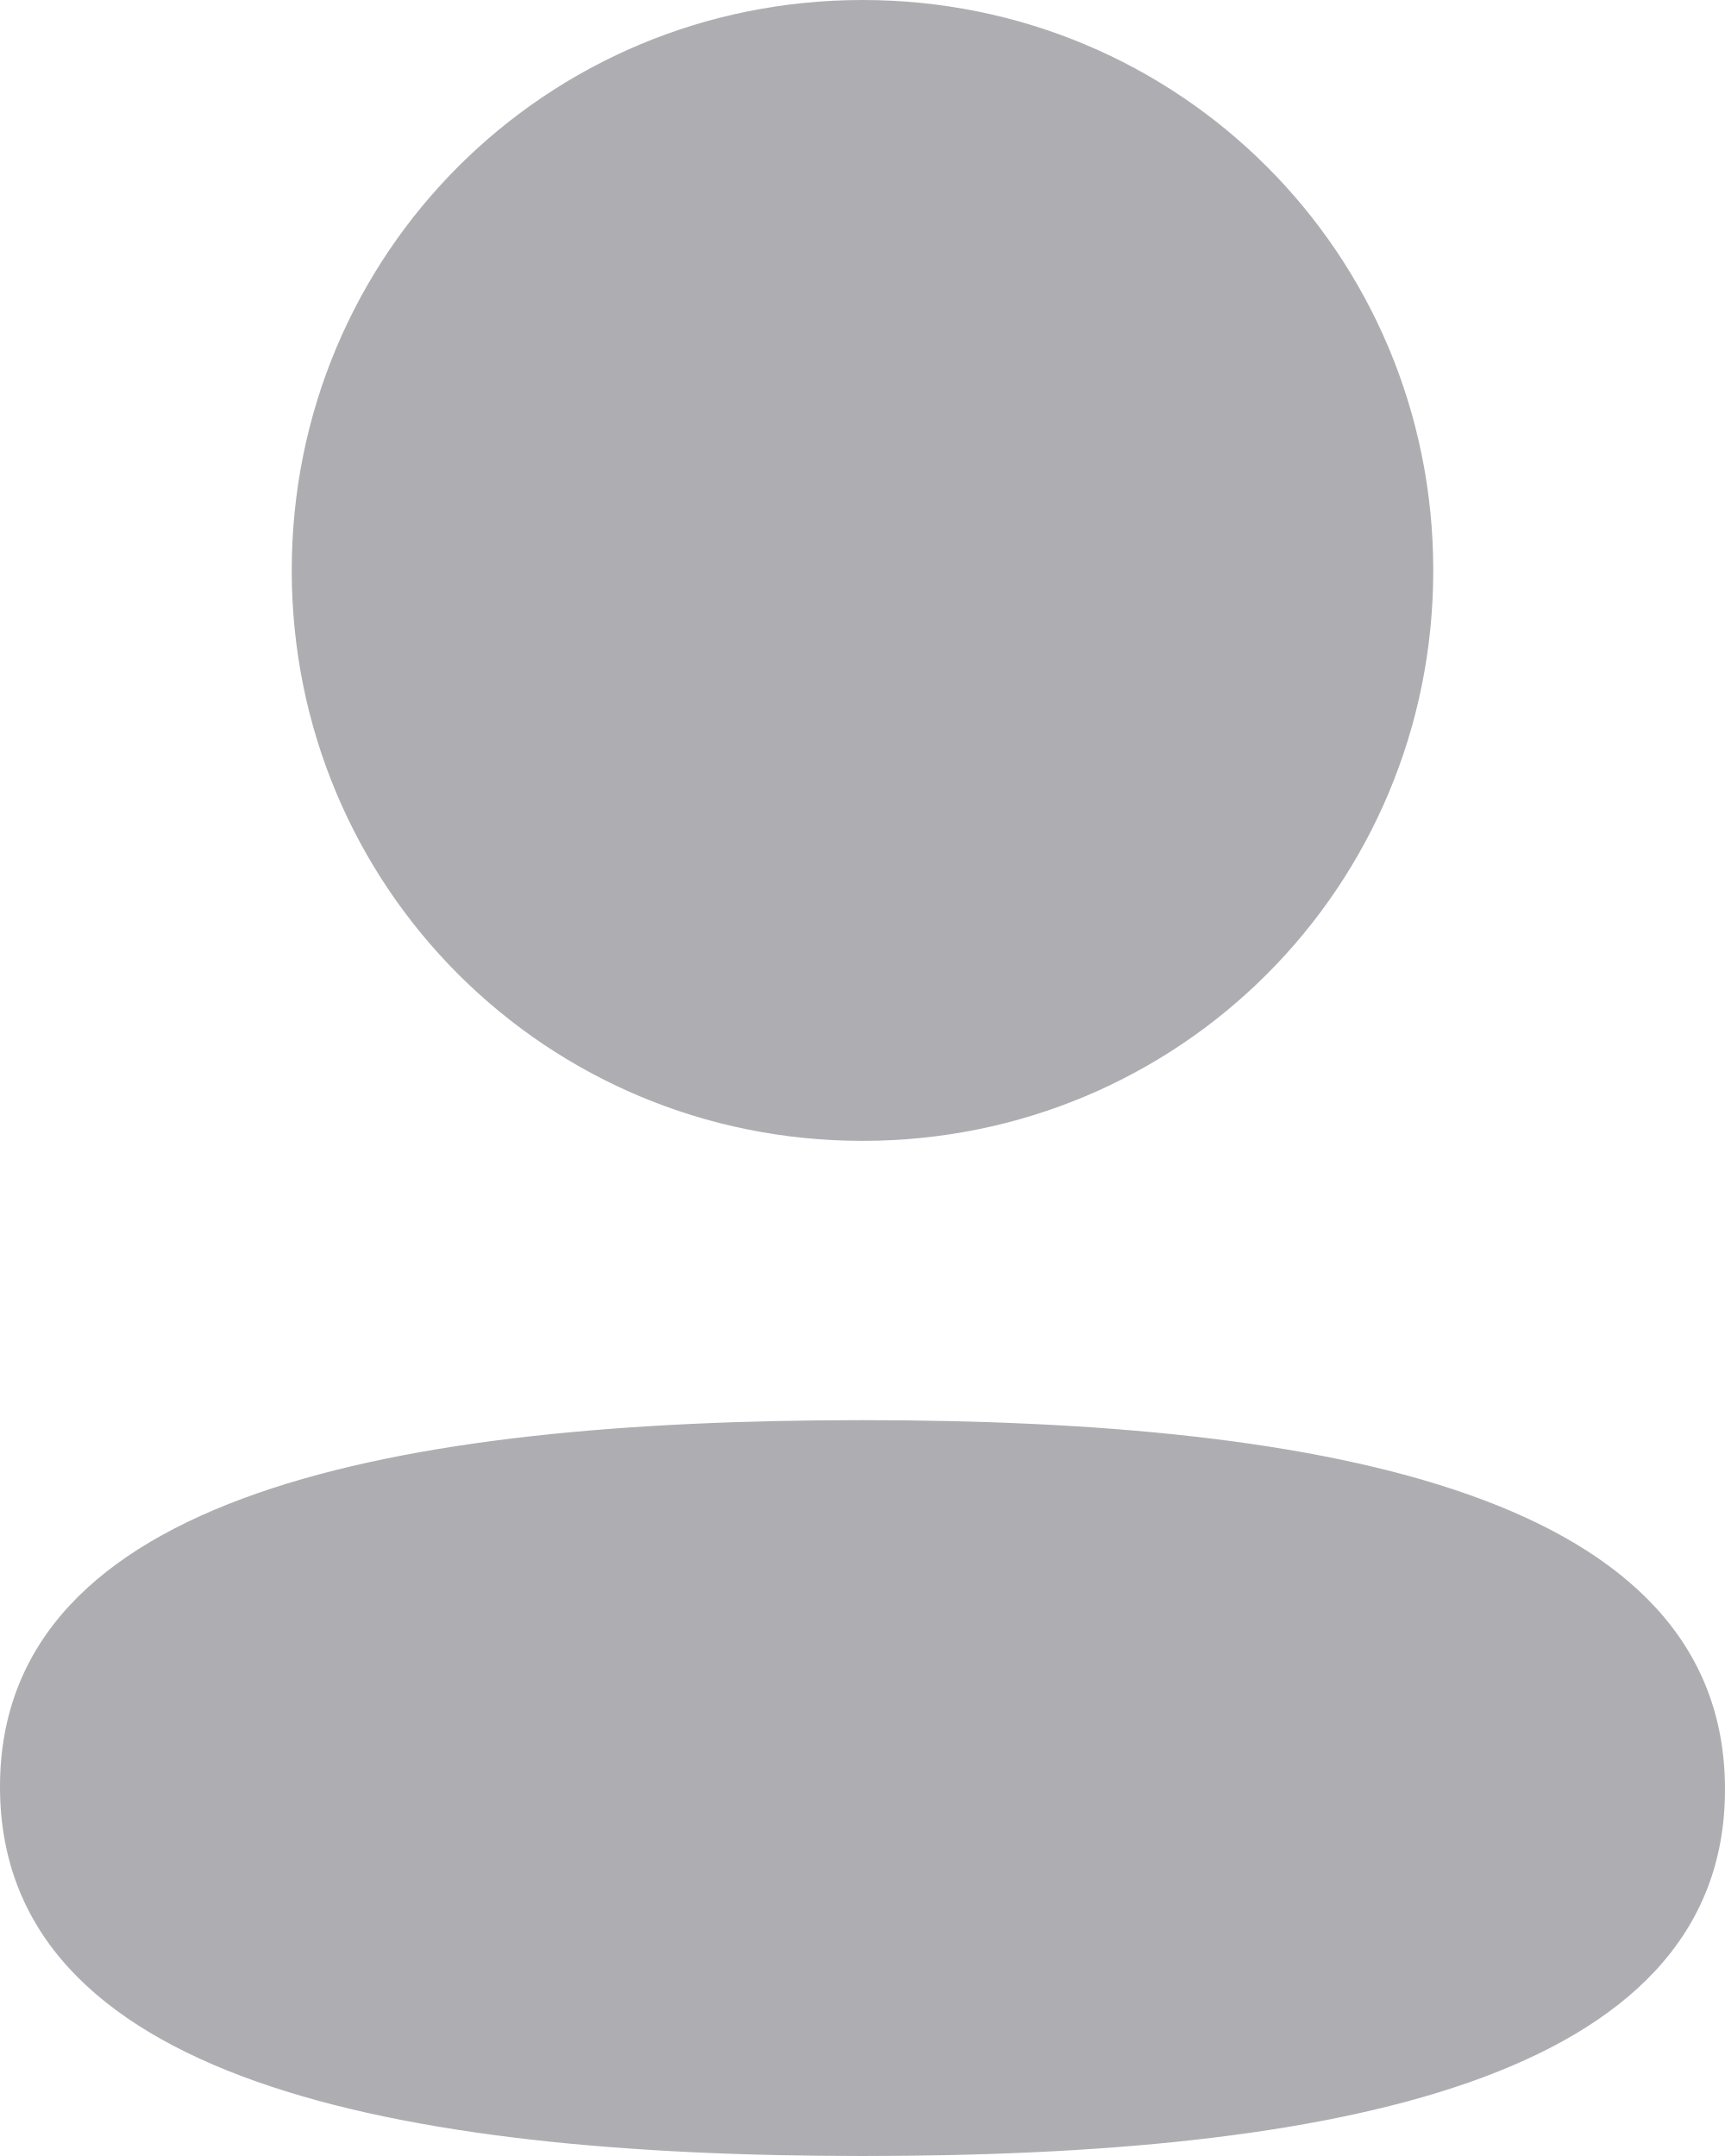
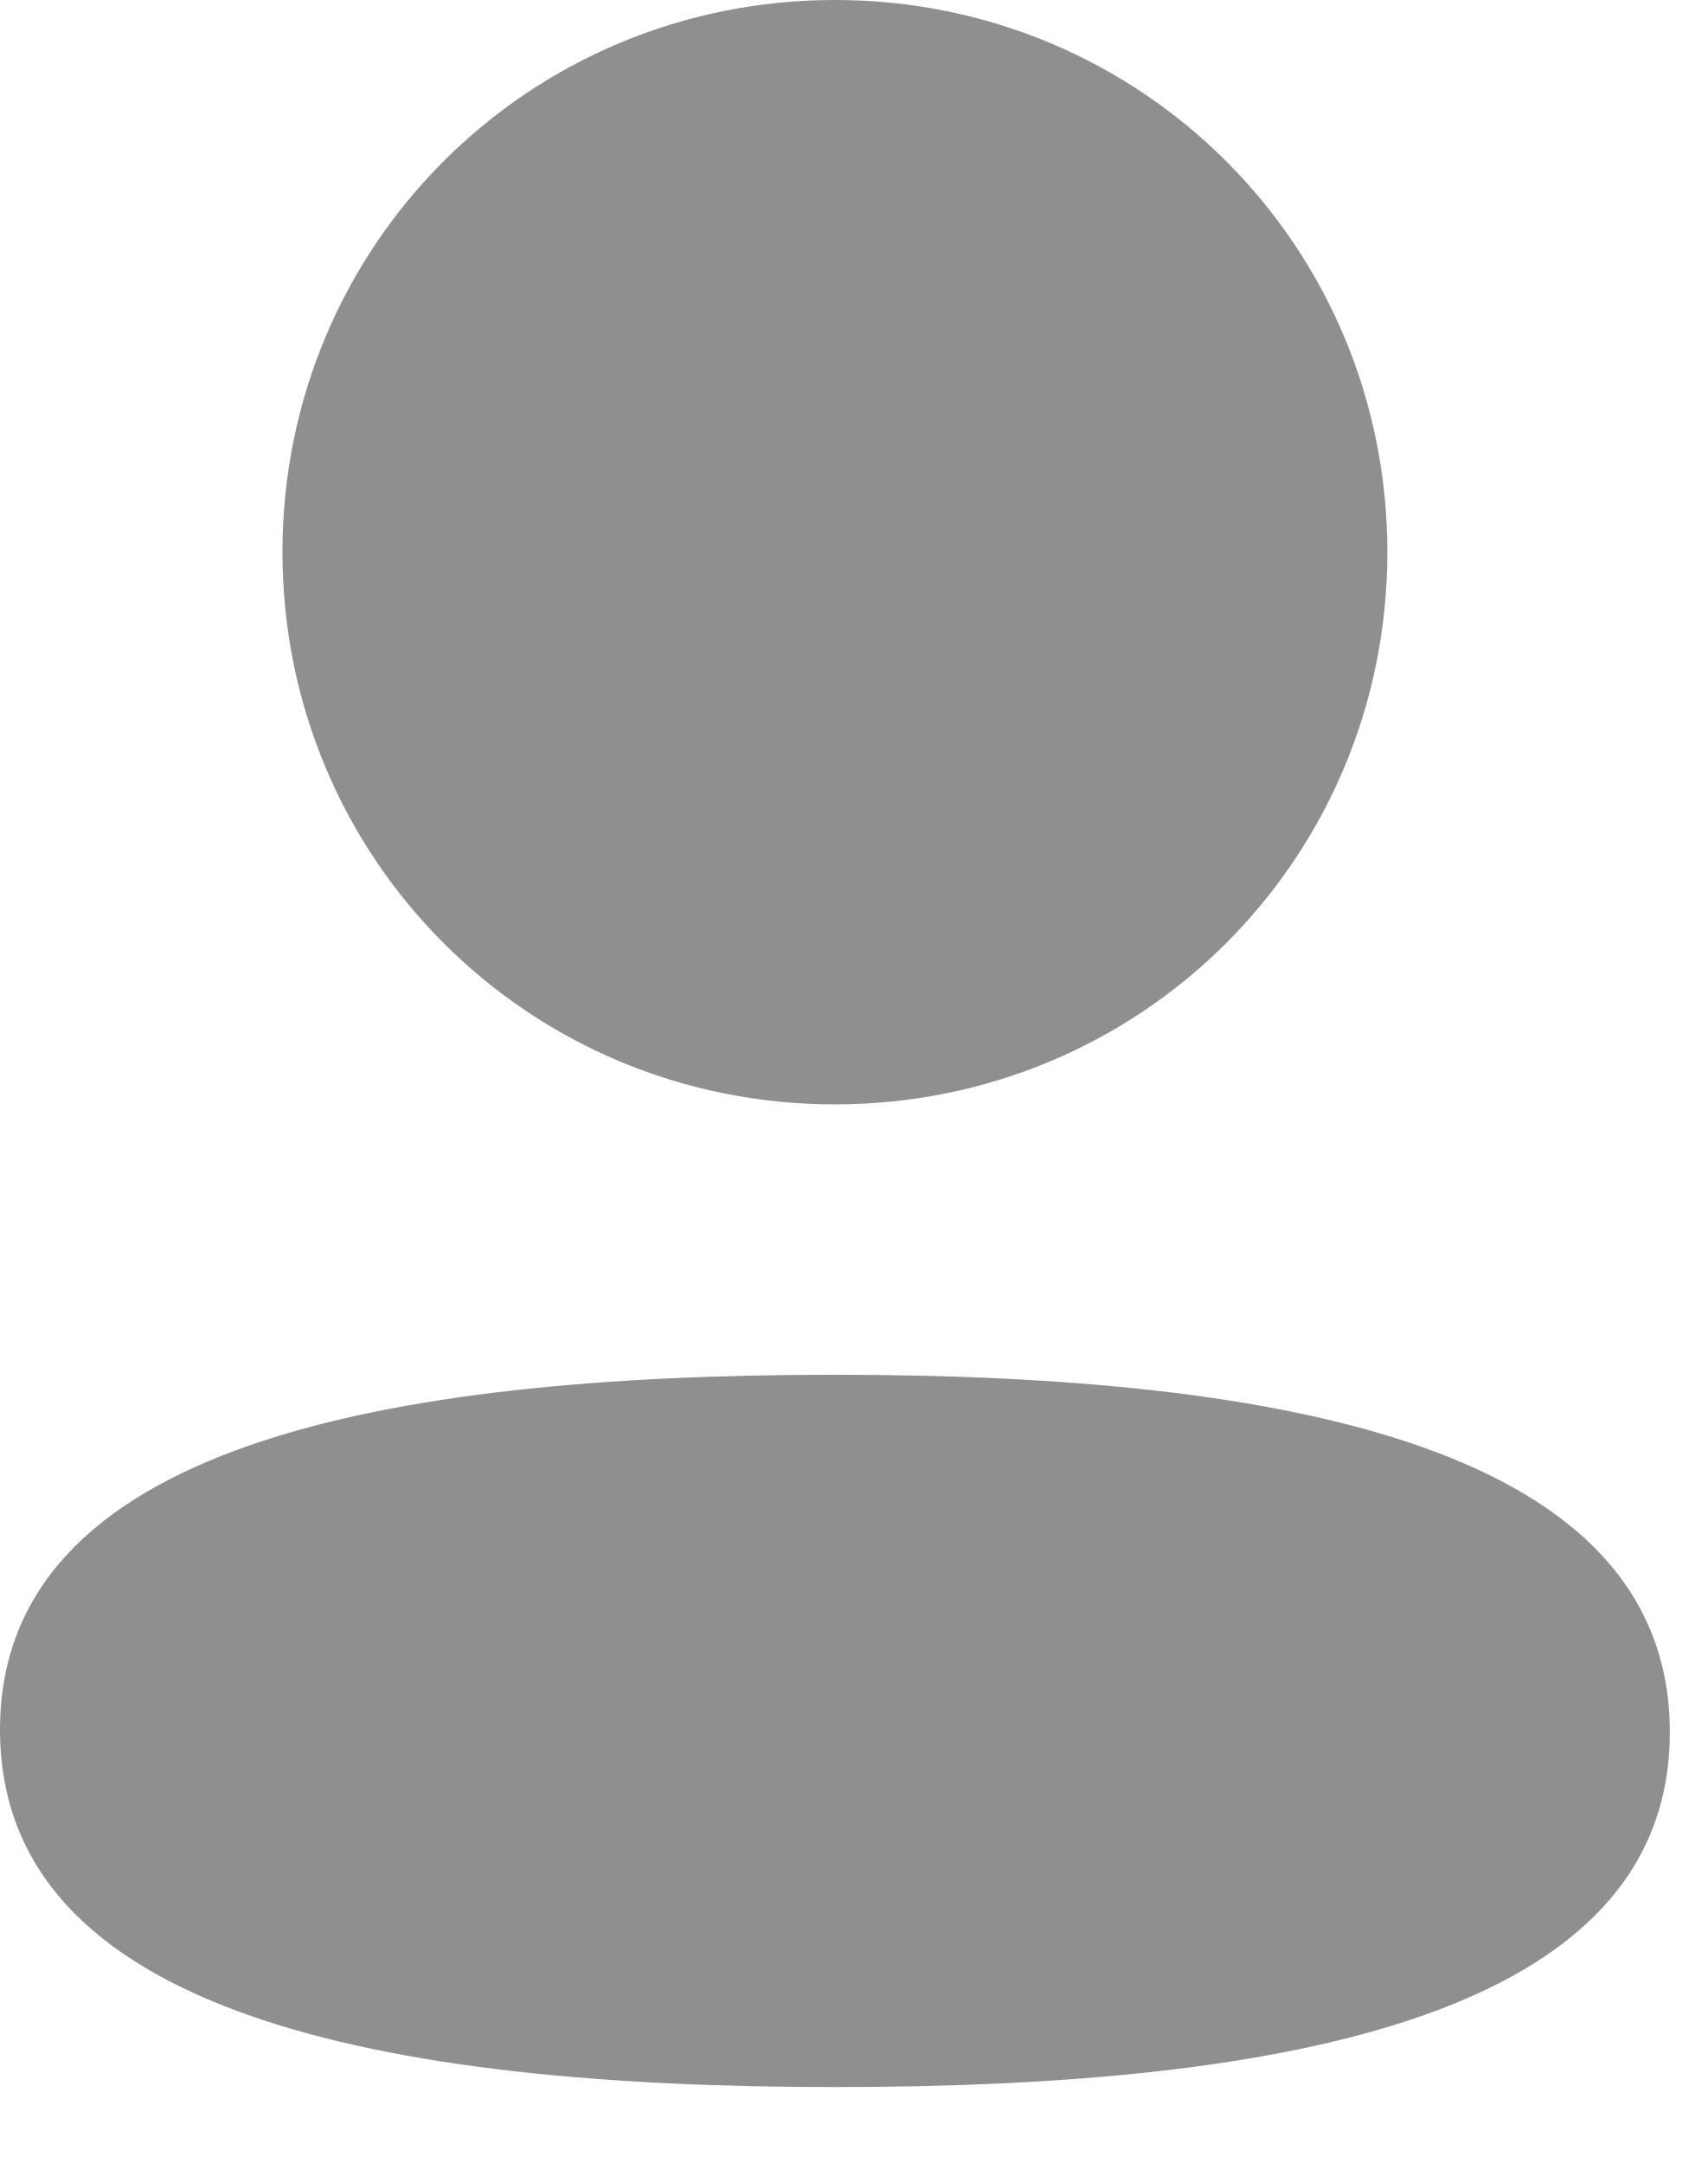
- <svg xmlns="http://www.w3.org/2000/svg" width="40" height="50" viewBox="0 0 40 50" fill="none">
-   <path fill-rule="evenodd" clip-rule="evenodd" d="M33.235 13.228C33.235 20.57 27.348 26.458 20 26.458C12.655 26.458 6.765 20.57 6.765 13.228C6.765 5.885 12.655 0 20 0C27.348 0 33.235 5.885 33.235 13.228ZM20 50C9.156 50 0 48.237 0 41.437C0 34.635 9.213 32.935 20 32.935C30.847 32.935 40 34.697 40 41.497C40 48.3 30.787 50 20 50Z" fill="#AEAEB2" />
+ <svg xmlns="http://www.w3.org/2000/svg" width="15" height="19" viewBox="0 0 15 19" fill="none">
+   <path fill-rule="evenodd" clip-rule="evenodd" d="M12.186 4.85C12.186 7.542 10.027 9.701 7.333 9.701C4.64 9.701 2.481 7.542 2.481 4.85C2.481 2.158 4.64 0 7.333 0C10.027 0 12.186 2.158 12.186 4.85ZM7.333 18.333C3.357 18.333 0 17.687 0 15.194C0 12.699 3.378 12.076 7.333 12.076C11.31 12.076 14.667 12.722 14.667 15.216C14.667 17.71 11.288 18.333 7.333 18.333Z" fill="black" fill-opacity="0.44" />
</svg>
